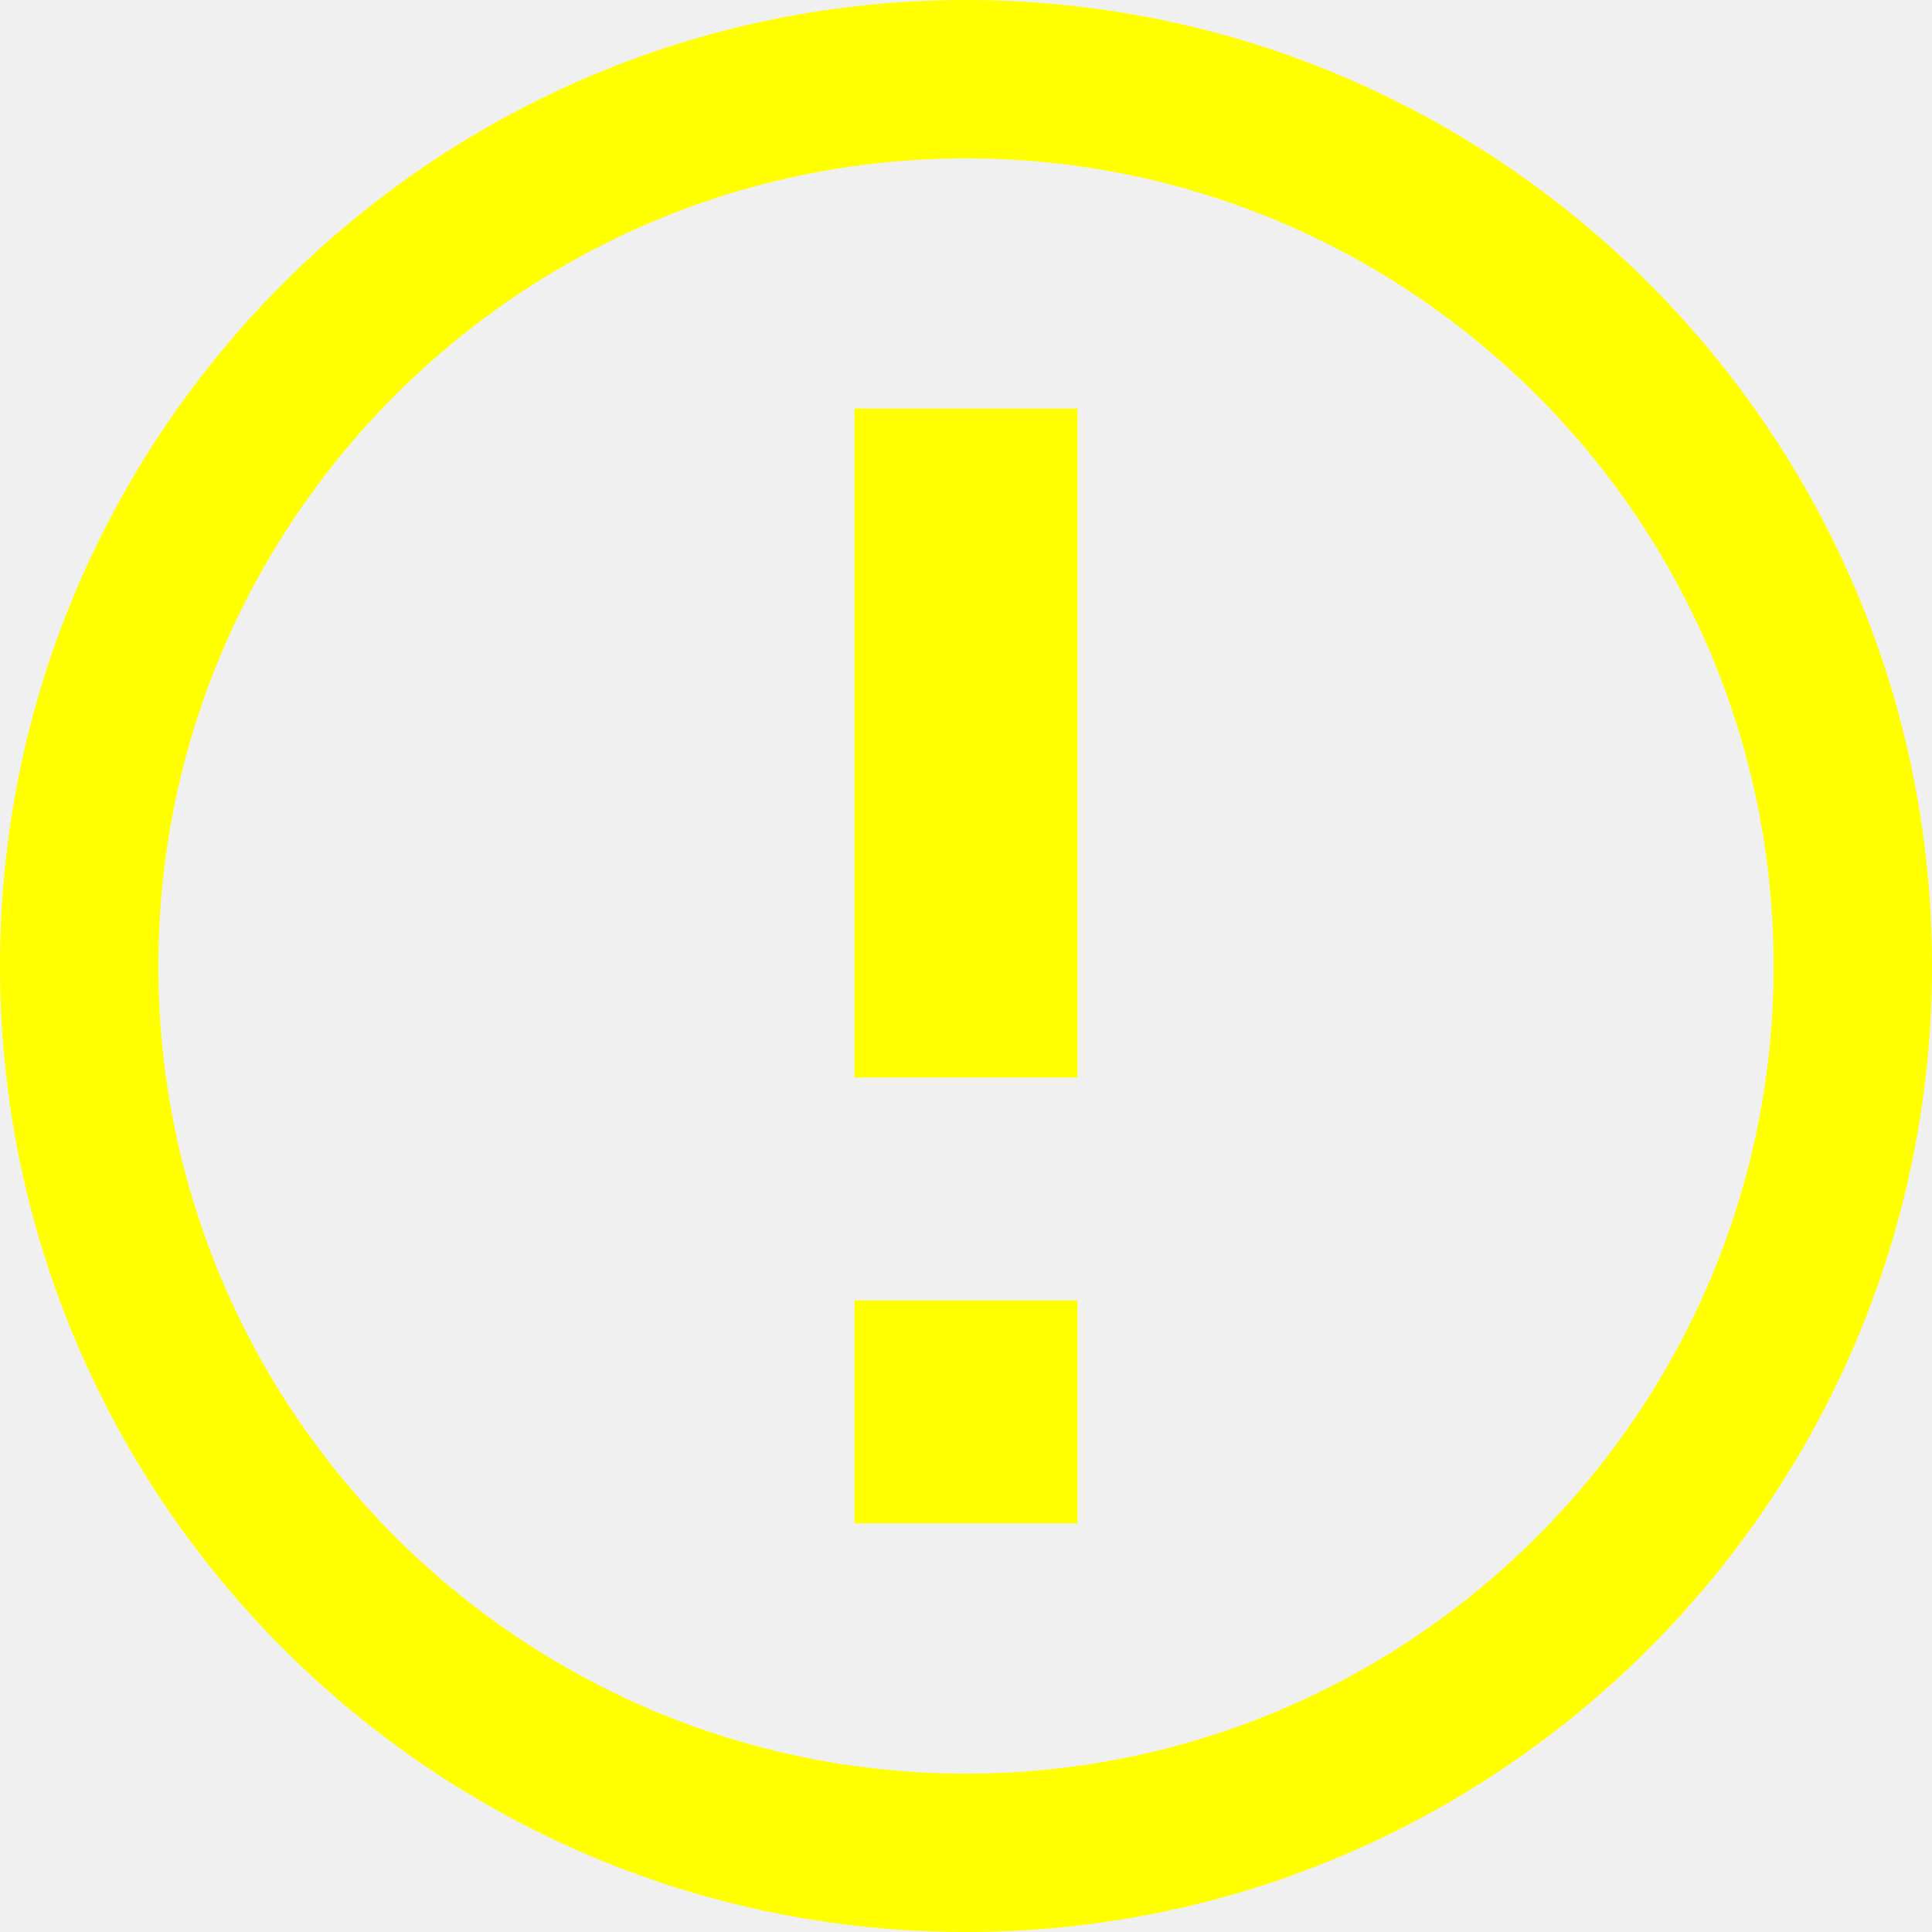
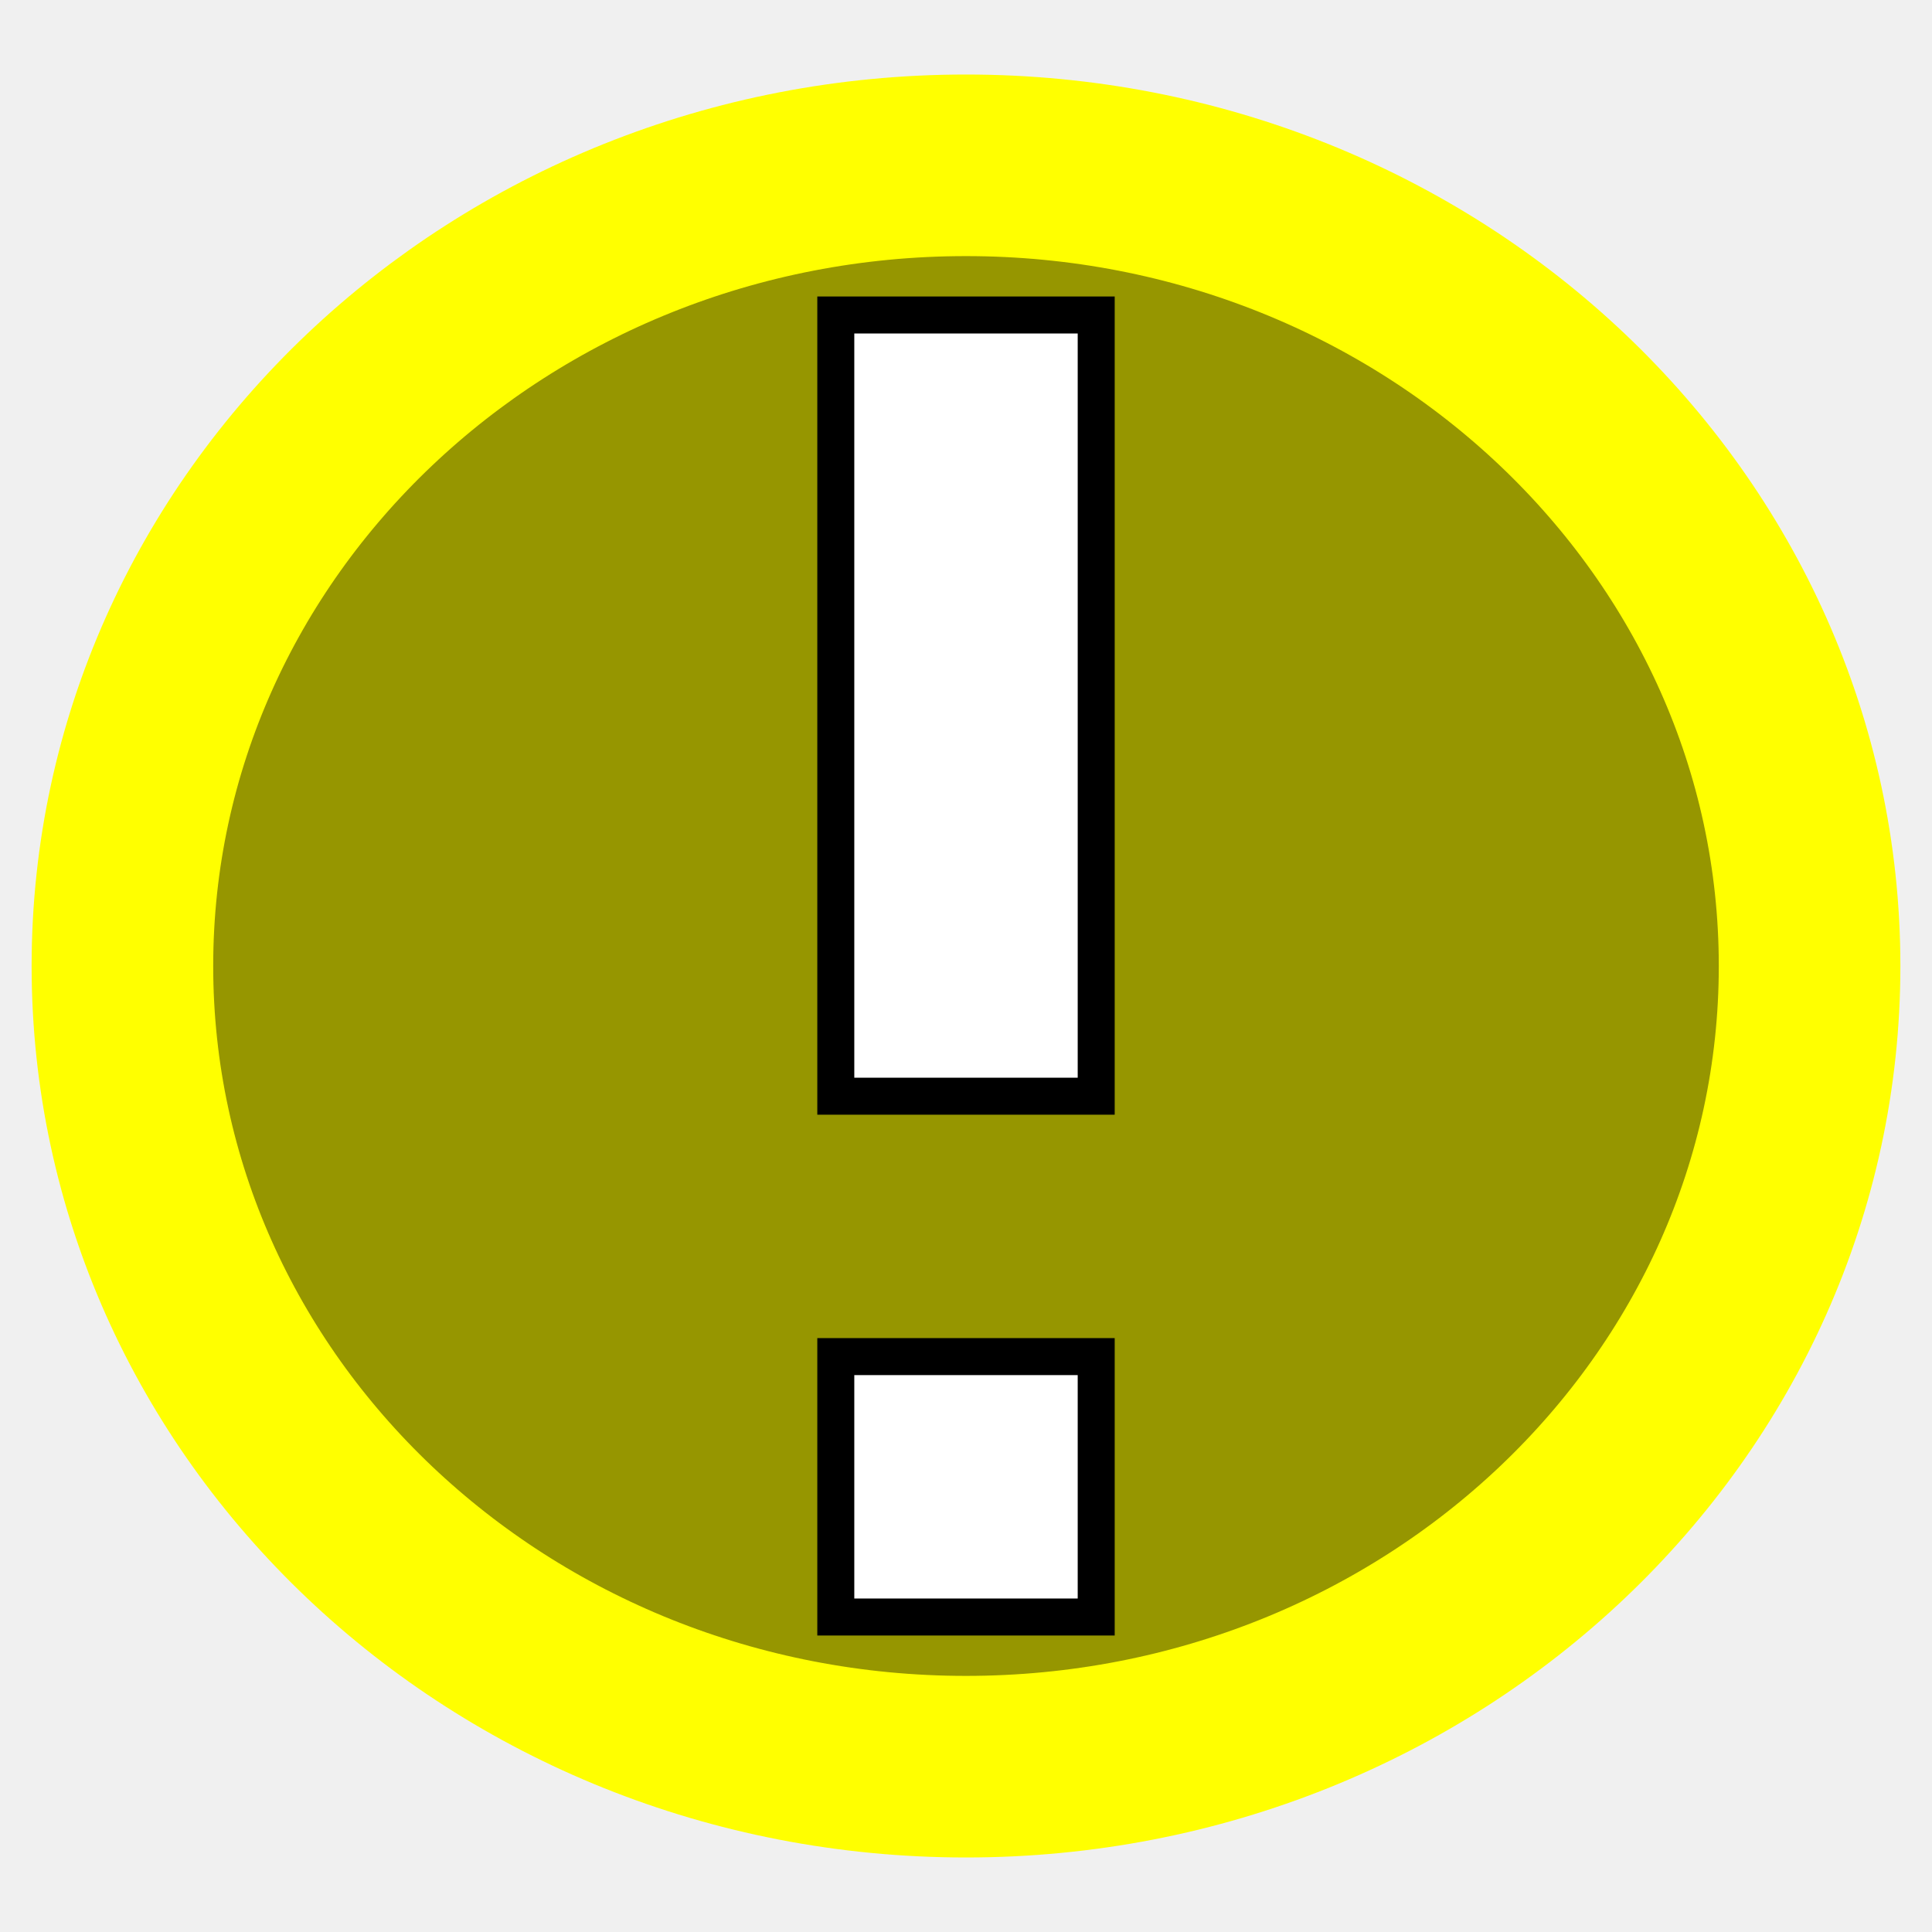
- <svg xmlns="http://www.w3.org/2000/svg" id="checkmark" width="305.002px" height="305.002px" version="1.1">
+ <svg xmlns="http://www.w3.org/2000/svg" id="checkmark" width="316" height="316" version="1.1">
  <defs id="defs9" />
-   <g id="g10" style="fill:#ffff00">
-     <path d="M152.502,0.001C68.412,0.001,0,68.412,0,152.501s68.412,152.5,152.502,152.5c84.089,0,152.5-68.411,152.5-152.5   S236.591,0.001,152.502,0.001z M152.502,280.001C82.197,280.001,25,222.806,25,152.501c0-70.304,57.197-127.5,127.502-127.5   c70.304,0,127.5,57.196,127.5,127.5C280.002,222.806,222.806,280.001,152.502,280.001z" fill="#ffffff" id="path2" style="fill:#ffff00" />
-     <path d="m 170.101,240.501 h -35.2 v -35.2 h 35.2 z m 0,-70.4 h -35.2 V 64.501 h 35.2 z" fill="#800000" id="path4-3" style="fill:#ffff00;stroke-width:17.6" />
-   </g>
+   <ellipse style="fill:#969600;fill-opacity:1;stroke:#ffff00;stroke-width:29.7;stroke-miterlimit:4;stroke-dasharray:none;stroke-opacity:1" id="path836" cx="158" cy="158" rx="137.978" ry="130.961" />
+   <path id="path4-3" d="m 179.296,264.48 h -42.592 v -42.592 h 42.592 z m 0,-85.184 H 136.704 V 51.52 h 42.592 z" stroke-width="17.6" style="fill:#ffffff;fill-opacity:1;stroke:#000000;stroke-width:6.05;stroke-miterlimit:4;stroke-dasharray:none;stroke-opacity:1" />
</svg>
